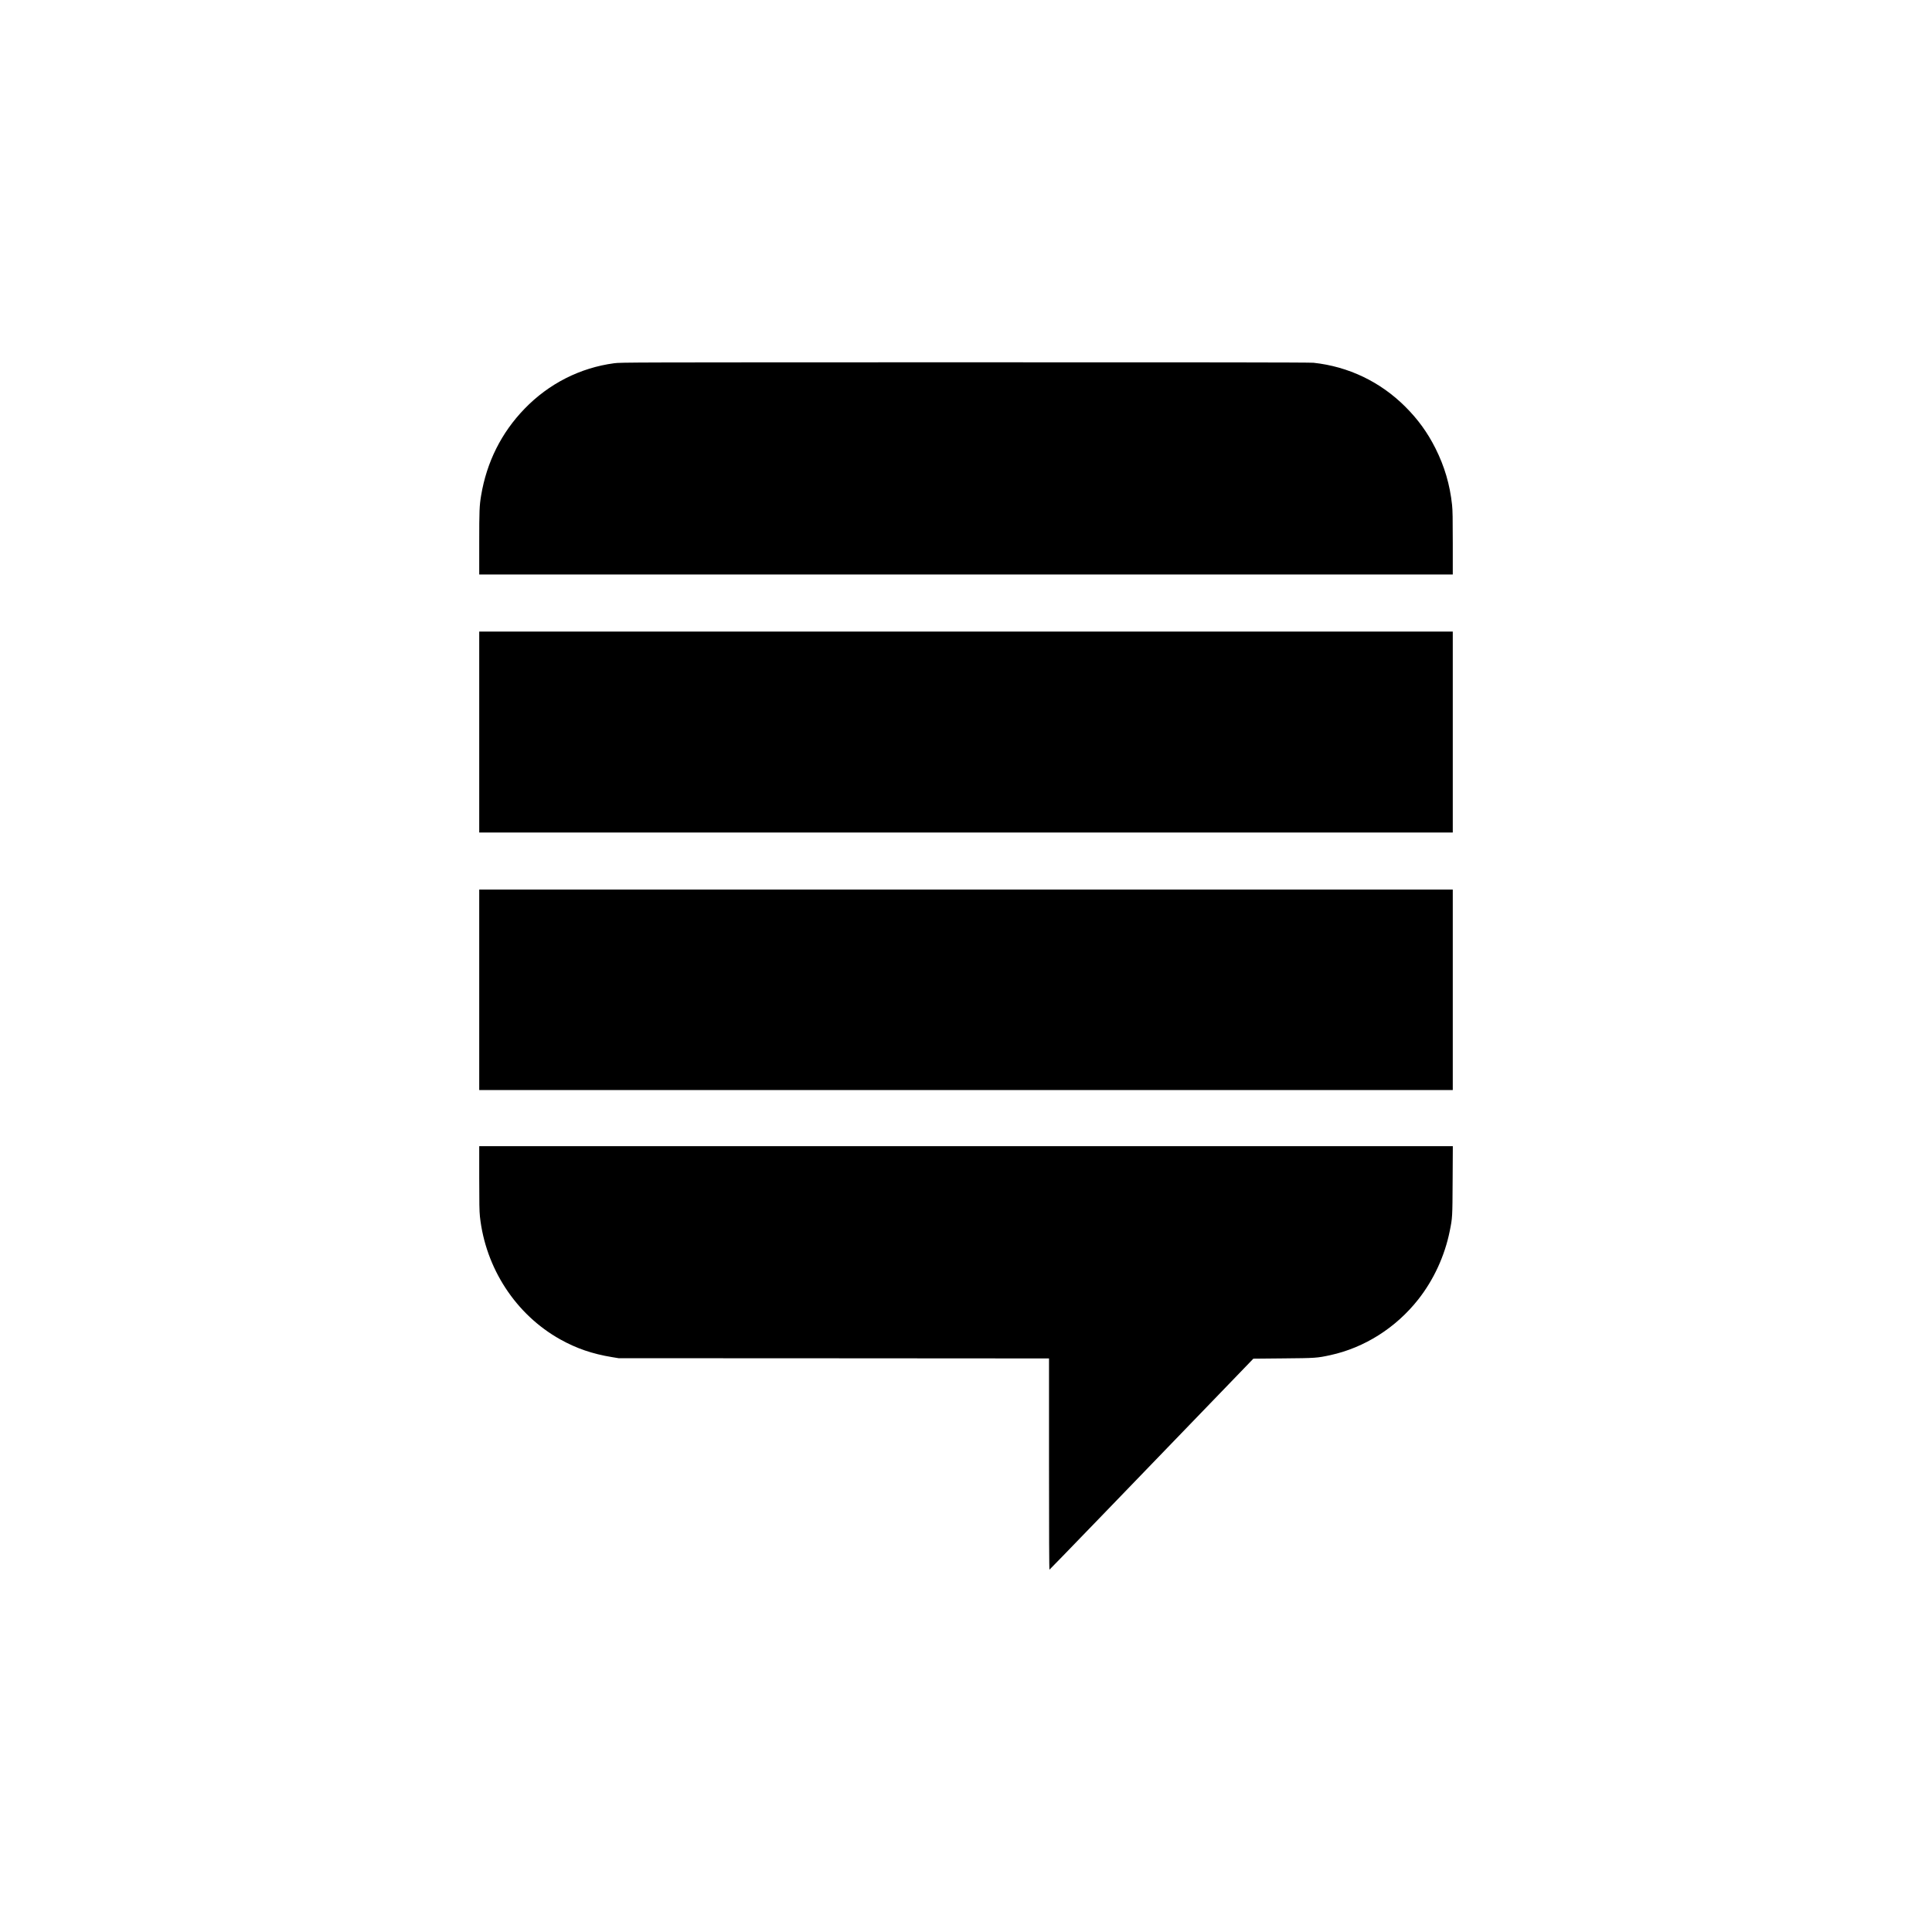
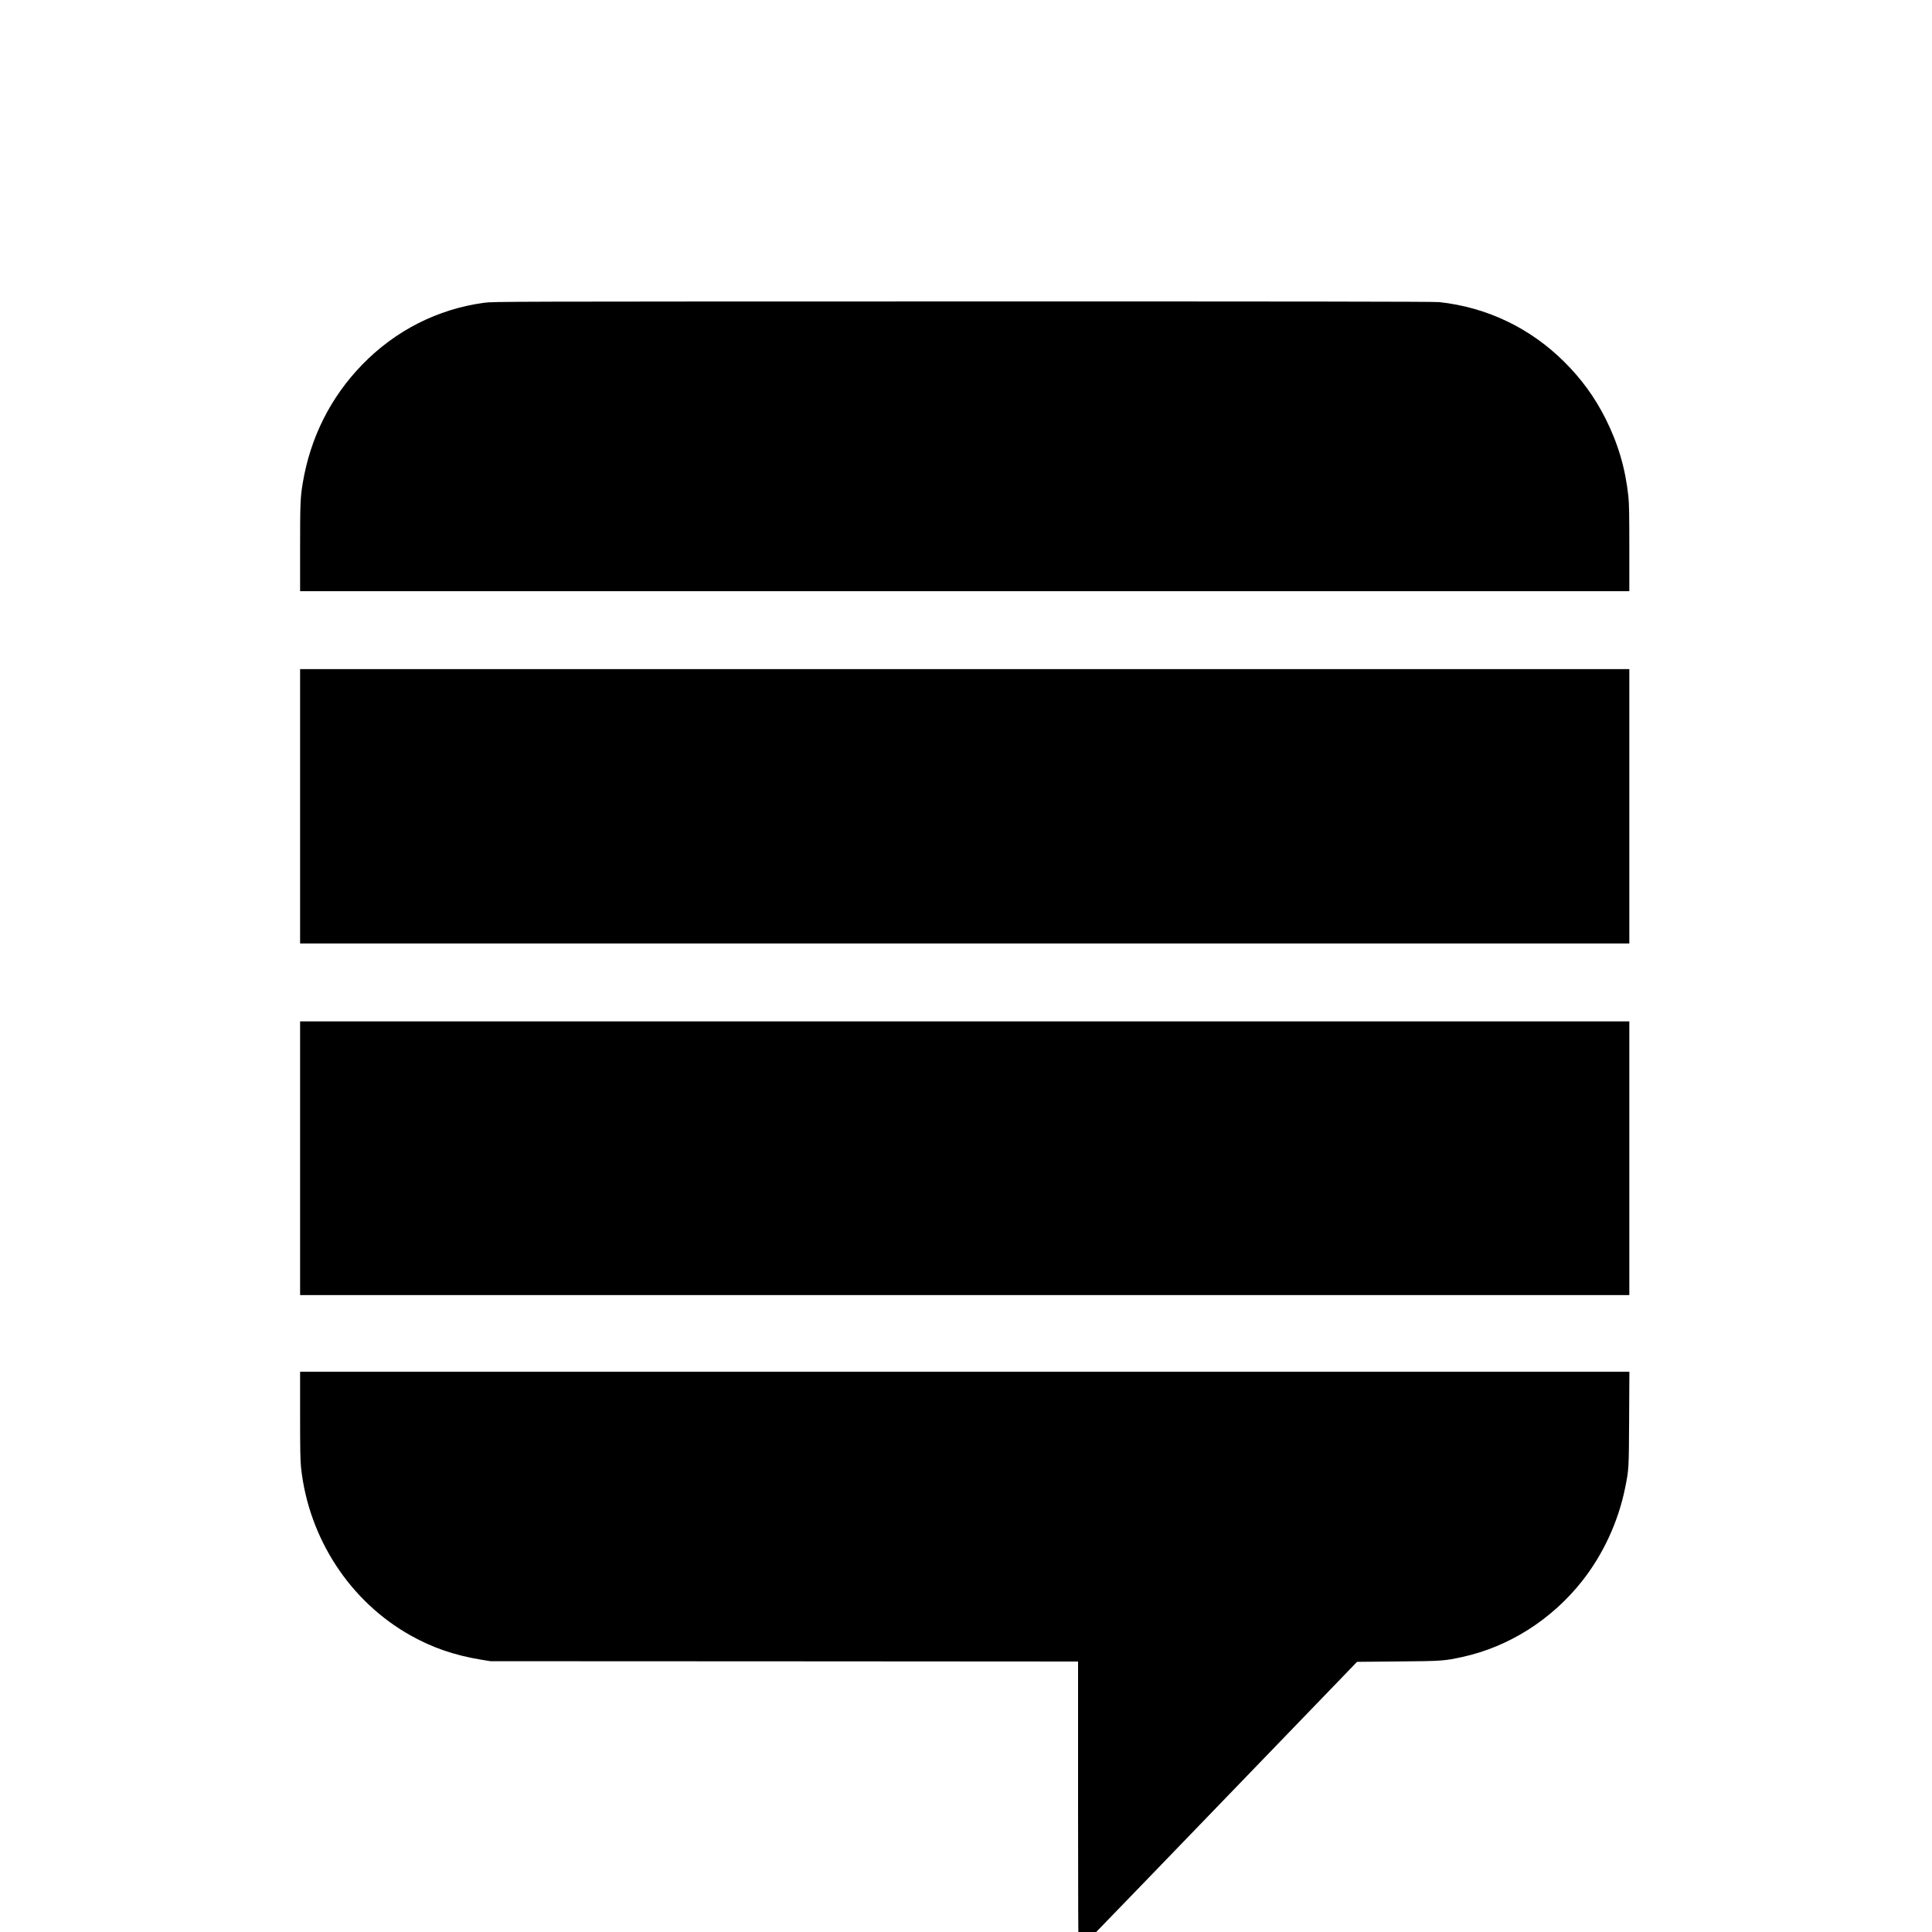
- <svg xmlns="http://www.w3.org/2000/svg" version="1.0" width="4096pt" height="4096pt" viewBox="0 0 4096 4096" preserveAspectRatio="xMidYMid meet">
+ <svg xmlns="http://www.w3.org/2000/svg" version="1.0" width="4096pt" height="4096pt" viewBox="550 300 3000 3000" preserveAspectRatio="xMidYMid meet">
  <g transform="translate(0,4096) scale(0.1,-0.1)" fill="#000000" stroke="none">
    <path d="M13021 33259 c-722 -96 -1386 -433 -1900 -965 -491 -507 -803 -1131 -921 -1840 -36 -218 -40 -316 -40 -1000 l0 -674 10320 0 10320 0 0 668 c0 520 -3 698 -15 807 -46 430 -159 815 -352 1200 -170 338 -373 617 -642 885 -531 528 -1203 849 -1943 929 -67 8 -2354 11 -7390 10 -7108 -1 -7297 -1 -7437 -20z" />
    <path d="M10160 25440 l0 -2130 10320 0 10320 0 0 2130 0 2130 -10320 0 -10320 0 0 -2130z" />
    <path d="M10160 19975 l0 -2125 10320 0 10320 0 0 2125 0 2125 -10320 0 -10320 0 0 -2125z" />
    <path d="M10160 15985 c0 -541 3 -704 15 -818 120 -1096 760 -2076 1702 -2603 342 -191 682 -308 1098 -376 l140 -23 4563 -2 4562 -3 0 -2241 c0 -1451 3 -2239 10 -2237 8 2 1579 1629 4033 4173 l289 300 636 6 c687 6 715 8 997 69 724 158 1390 580 1864 1182 326 414 560 921 666 1445 58 285 58 292 62 1076 l4 727 -10320 0 -10321 0 0 -675z" />
  </g>
</svg>
